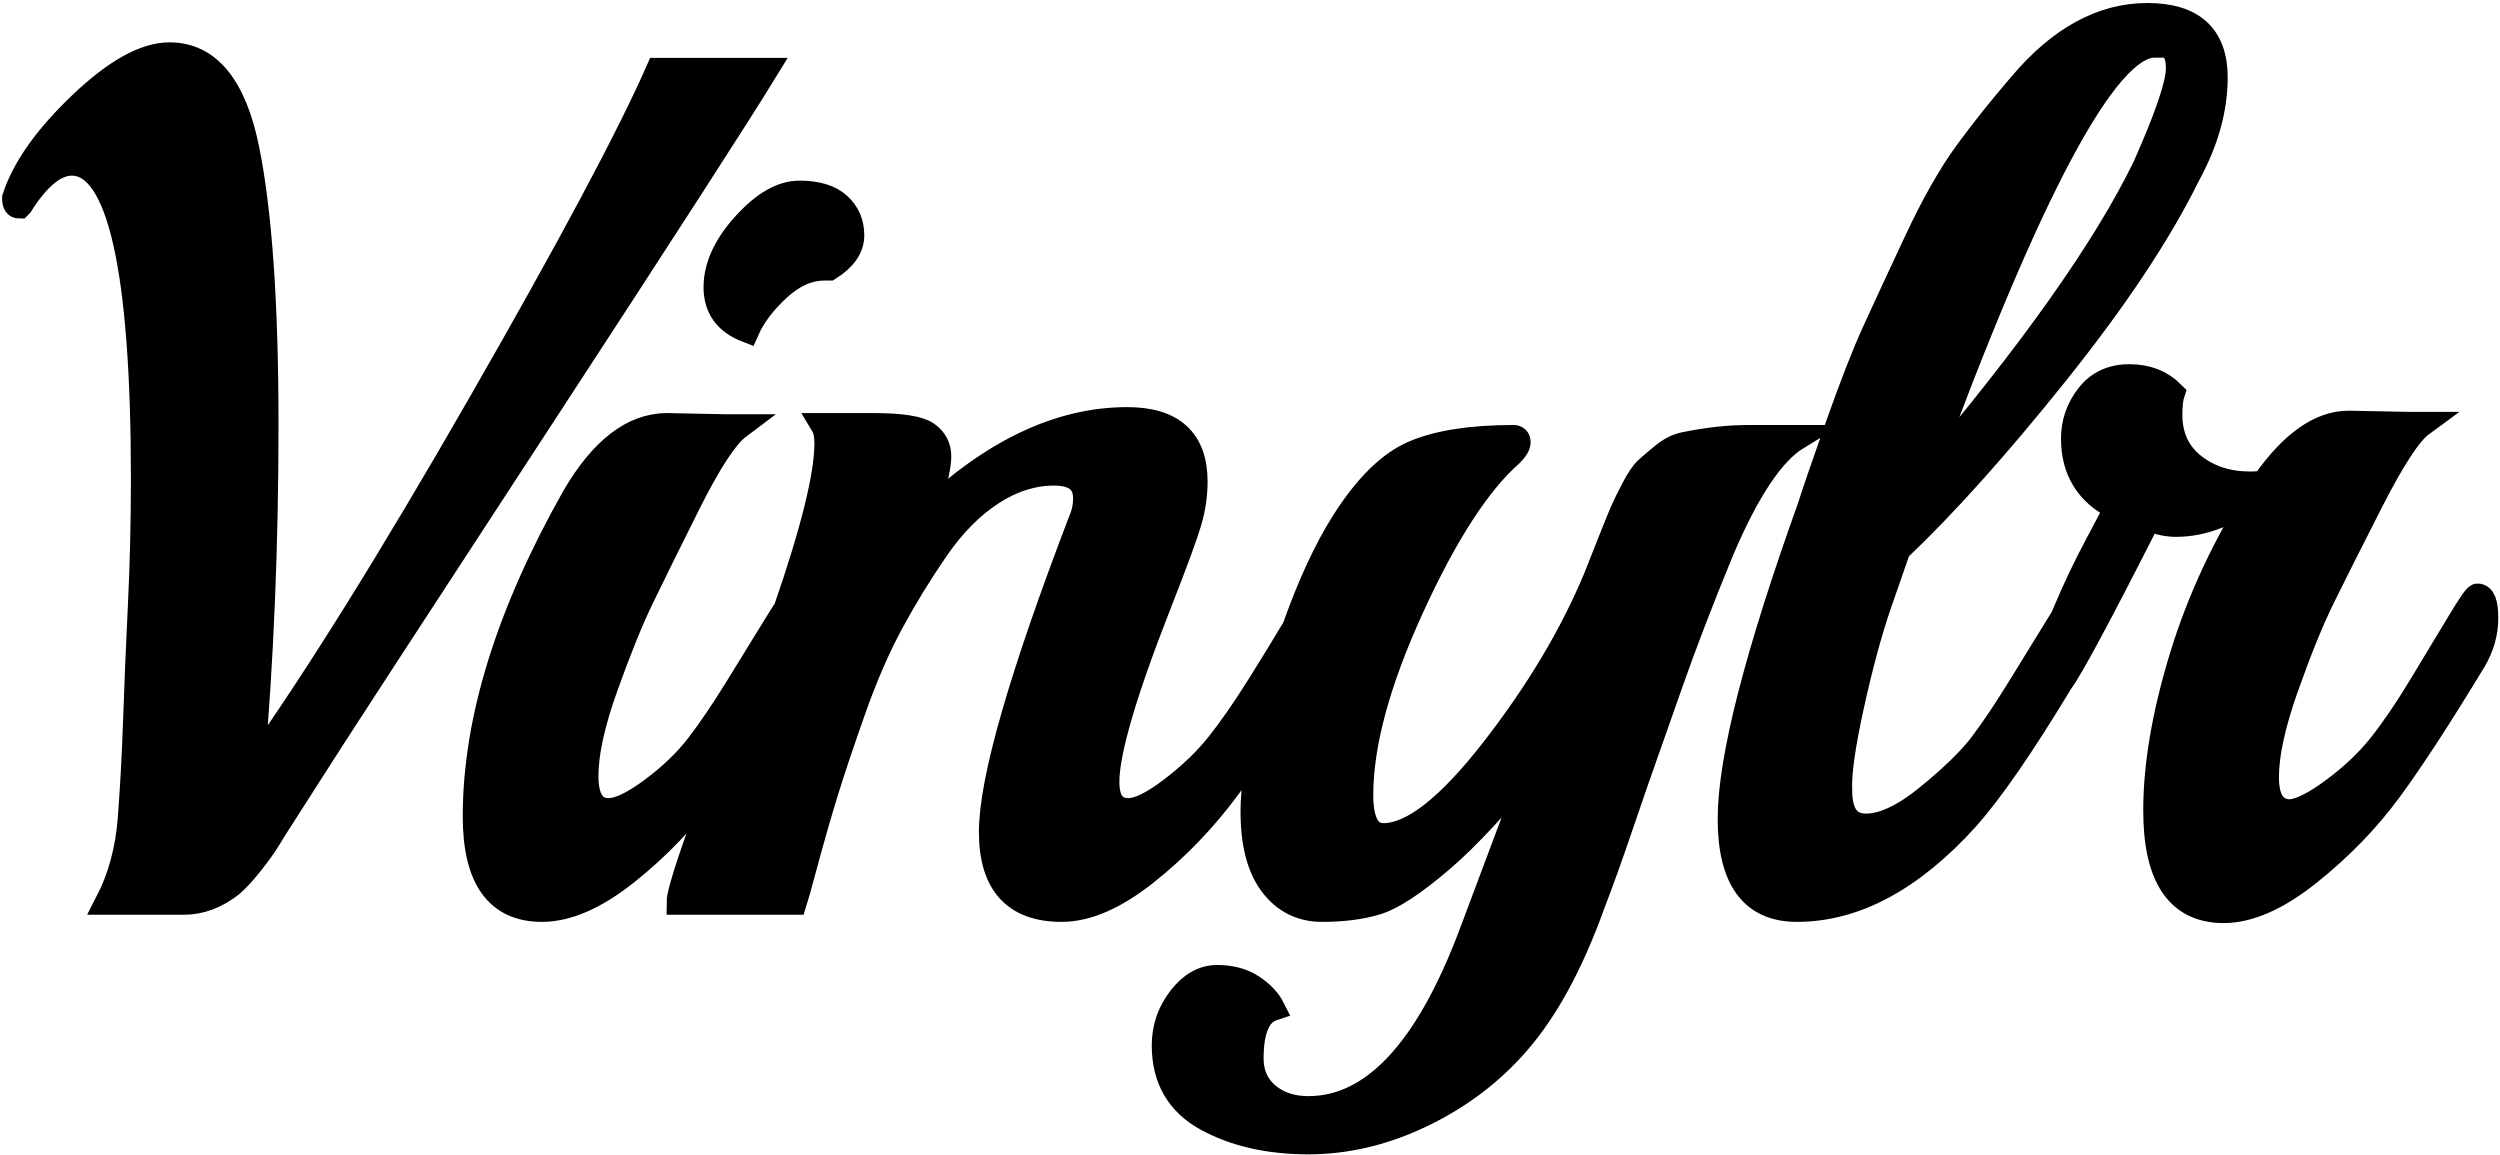
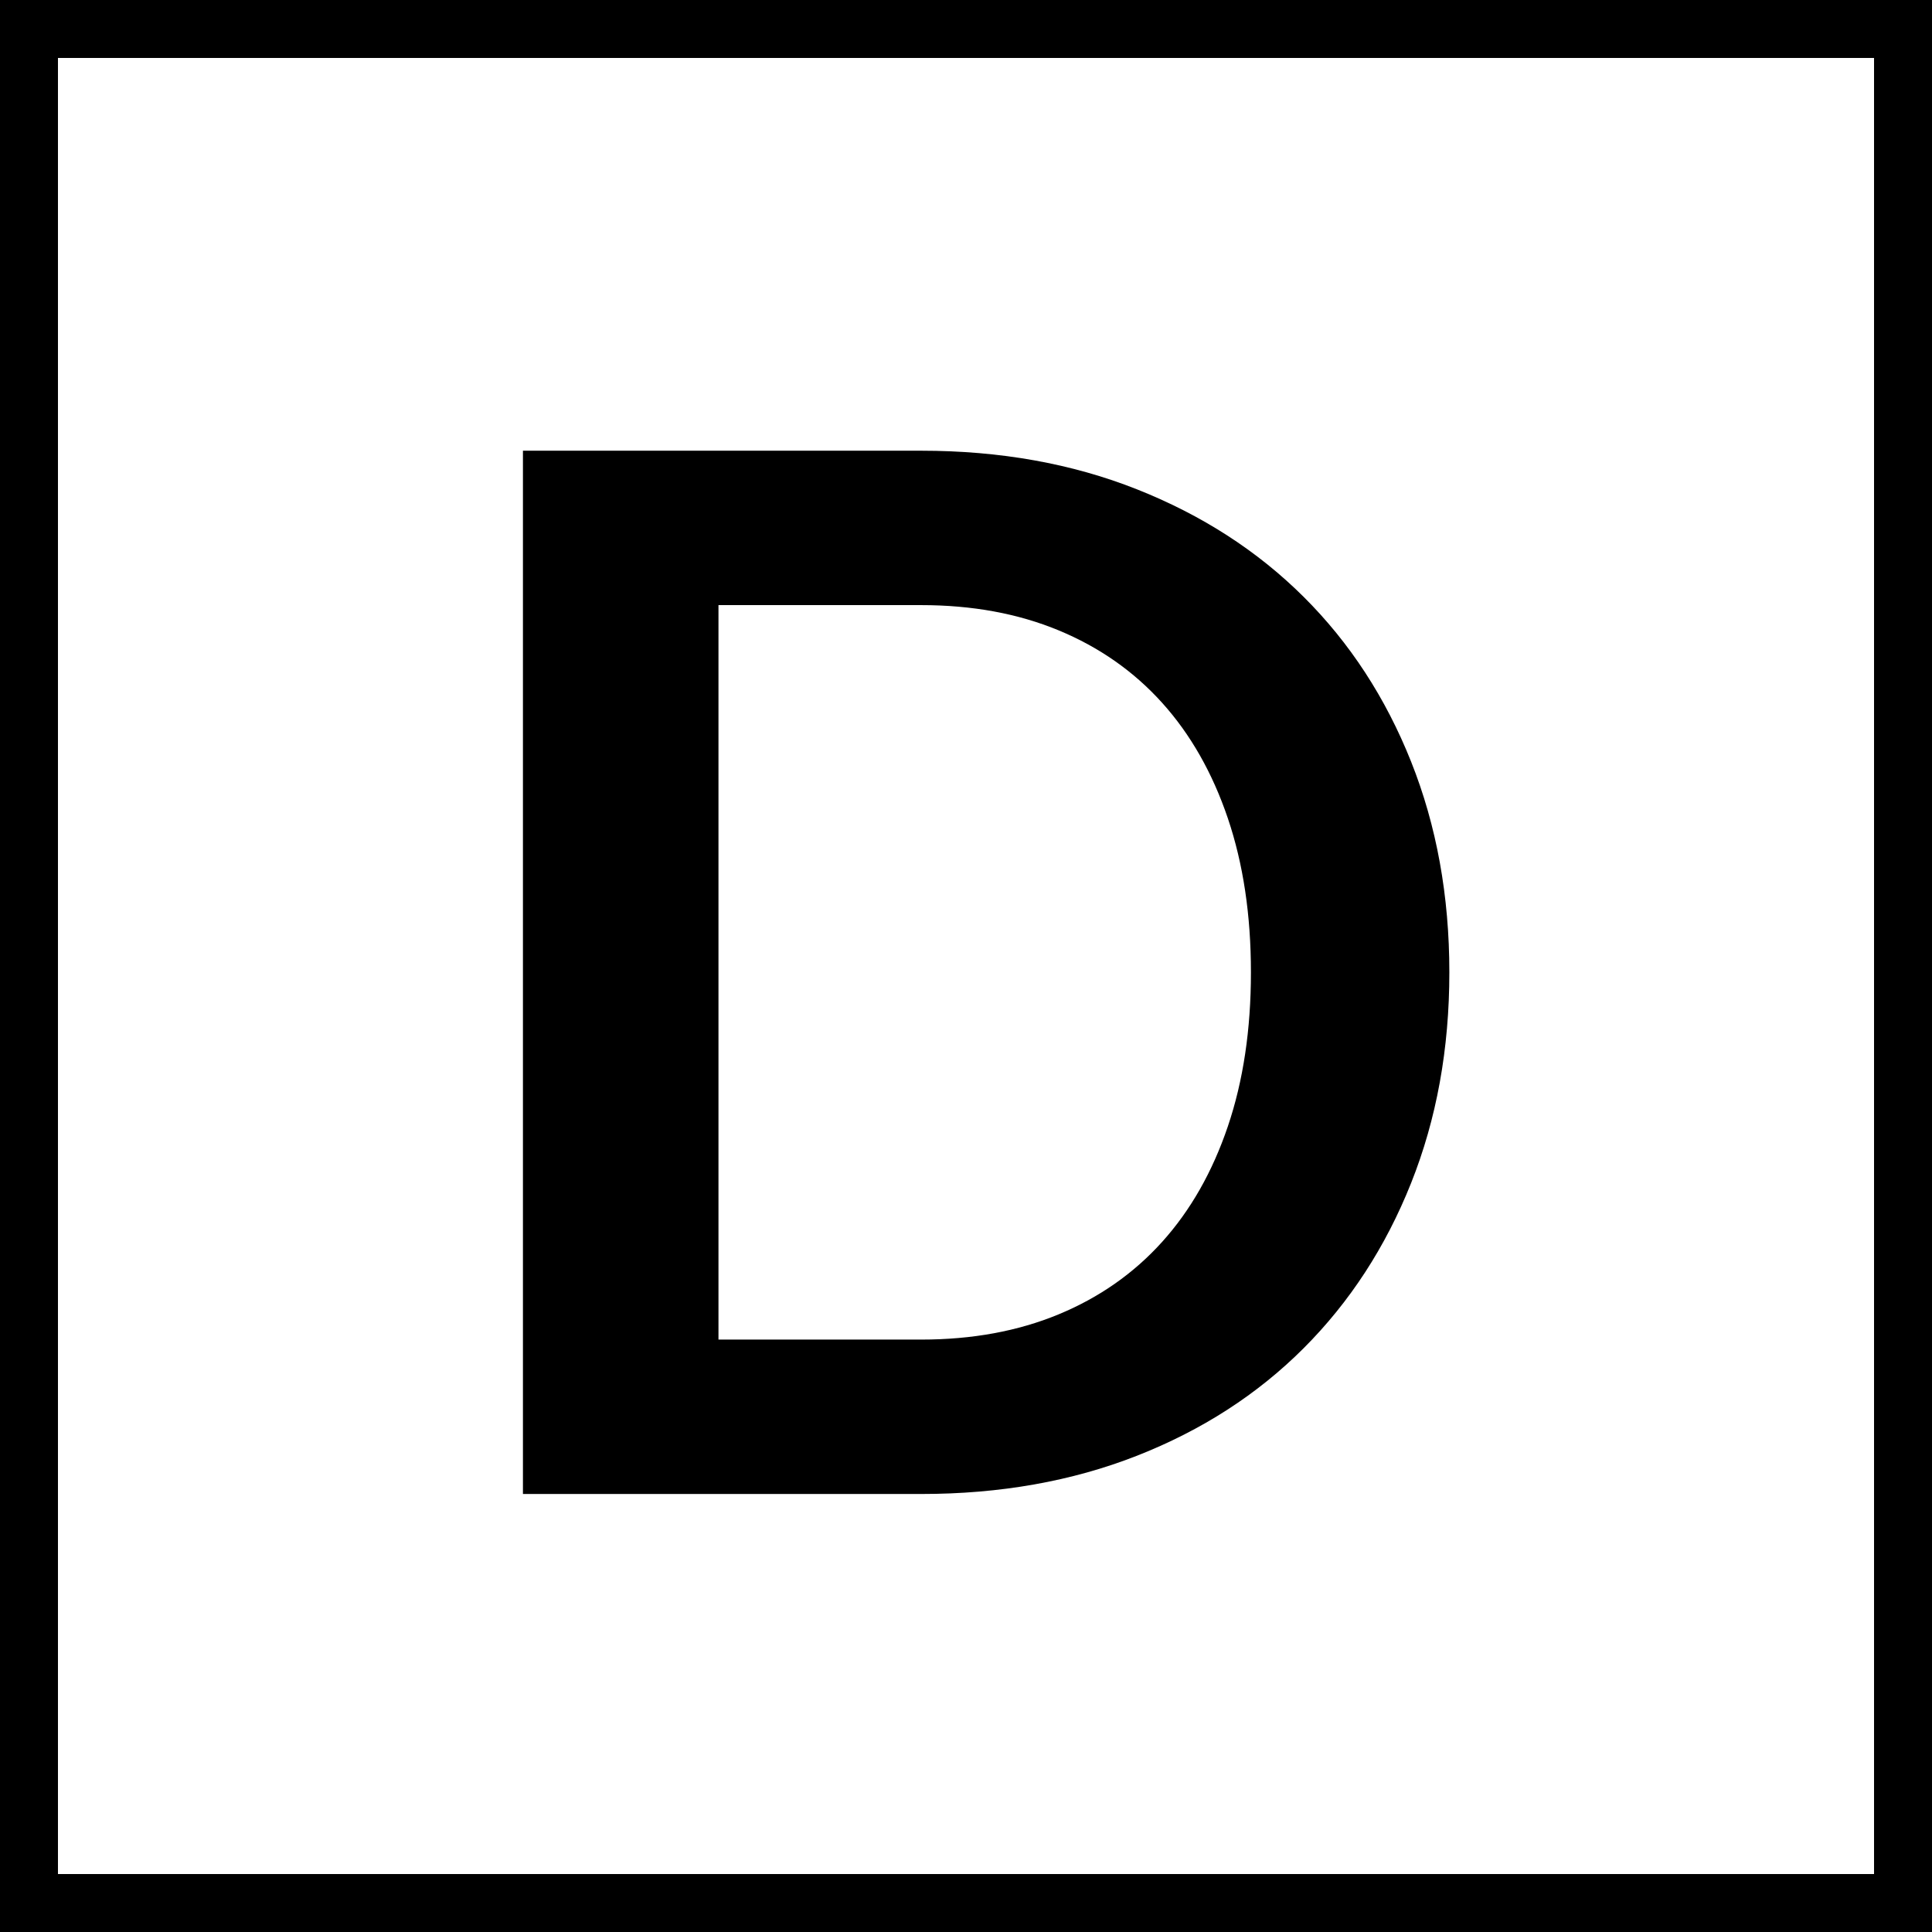
- <svg xmlns="http://www.w3.org/2000/svg" width="604px" height="279px" viewBox="0 0 604 279" version="1.1">
+ <svg xmlns="http://www.w3.org/2000/svg" width="150px" height="150px" viewBox="0 0 150 150" version="1.1">
  <description>Created with Sketch (http://www.bohemiancoding.com/sketch)</description>
  <defs />
  <g id="Page-1" stroke="none" stroke-width="1" fill="none" fill-rule="evenodd">
-     <path d="M498.415,149.158 C498.08,149.691 497.72,150.27 497.336,150.896 C494.744,155.12 491.672,160.112 488.12,165.872 C484.568,171.632 481.448,176.288 478.76,179.84 C476.072,183.392 471.8,187.568 465.944,192.368 C460.088,197.168 455.048,199.568 450.824,199.568 C446.6,199.568 444.488,196.688 444.488,190.928 C444.296,186.896 445.256,180.08 447.368,170.48 C449.48,160.88 451.688,152.72 453.992,146 L458.6,132.752 C469.928,122 482.696,107.744 496.904,89.984 C511.112,72.224 521.672,56.336 528.584,42.32 C533,34.256 535.208,26.384 535.208,18.704 C535.208,8.72 529.736,3.728 518.792,3.728 C507.848,3.728 497.672,9.296 488.264,20.432 C483.464,26 479.096,31.472 475.16,36.848 C471.224,42.224 467.144,49.424 462.92,58.448 C458.696,67.472 455.336,74.72 452.84,80.192 C450.344,85.664 447.368,93.296 443.912,103.088 C440.456,112.88 438.248,119.312 437.288,122.384 C424.424,158.288 417.992,183.44 417.992,197.84 C417.992,212.432 423.368,219.728 434.12,219.728 C448.136,219.728 461.768,212.432 475.016,197.84 C480.95,191.207 488.551,180.212 497.817,164.852 C500.197,161.718 507.285,148.522 519.08,125.264 C521.384,126.224 523.592,126.704 525.704,126.704 C532.424,126.704 539.144,124.016 545.864,118.64 C537.608,131.504 531.368,144.848 527.144,158.672 C522.92,172.496 520.808,184.88 520.808,195.824 C520.808,211.952 526.28,220.016 537.224,220.016 C543.368,220.016 550.232,216.992 557.816,210.944 C565.4,204.896 571.88,198.224 577.256,190.928 C582.632,183.632 589.448,173.168 597.704,159.536 C599.624,156.272 600.584,152.864 600.584,149.312 C600.584,145.76 599.912,143.984 598.568,143.984 C598.184,143.984 596.696,146.144 594.104,150.464 C591.512,154.784 588.44,159.872 584.888,165.728 C581.336,171.584 578.072,176.384 575.096,180.128 C572.12,183.872 568.376,187.424 563.864,190.784 C559.352,194.144 555.848,195.92 553.352,196.112 C549.512,196.112 547.592,193.328 547.592,187.76 C547.592,182.192 549.176,174.944 552.344,166.016 C555.512,157.088 558.392,149.984 560.984,144.704 C563.576,139.424 567.512,131.6 572.792,121.232 C578.072,110.864 582.152,104.624 585.032,102.512 L582.152,102.512 L567.464,102.224 C560.552,102.224 553.736,107.024 547.016,116.624 C546.248,116.816 545.096,116.912 543.56,116.912 C538.184,116.912 533.624,115.424 529.88,112.448 C526.136,109.472 524.264,105.392 524.264,100.208 C524.264,97.904 524.456,96.176 524.84,95.024 C522.152,92.336 518.696,90.992 514.472,90.992 C510.248,90.992 506.936,92.528 504.536,95.6 C502.136,98.672 500.936,102.128 500.936,105.968 C500.936,113.648 504.392,119.216 511.304,122.672 C511.112,123.248 509.624,126.128 506.84,131.312 C504.056,136.496 501.464,141.92 499.064,147.584 C498.837,148.12 498.621,148.645 498.415,149.158 Z M305.09,178.202 C302.258,182.493 299.548,186.398 296.96,189.92 C291.104,197.888 284.432,204.848 276.944,210.8 C269.456,216.752 262.64,219.728 256.496,219.728 C245.168,219.728 239.504,213.488 239.504,201.008 C239.504,188.528 246.704,163.472 261.104,125.84 C261.872,124.112 262.256,122.288 262.256,120.368 C262.256,116.336 259.712,114.32 254.624,114.32 C249.536,114.32 244.544,115.904 239.648,119.072 C234.752,122.24 230.288,126.752 226.256,132.608 C222.224,138.464 218.576,144.416 215.312,150.464 C212.048,156.512 209.024,163.472 206.24,171.344 C203.456,179.216 201.248,185.792 199.616,191.072 C197.984,196.352 196.352,202.016 194.72,208.064 C193.088,214.112 192.176,217.424 191.984,218 L164.048,218 C164.048,215.308 167.813,204.102 175.344,184.381 C173.996,186.322 172.679,188.169 171.392,189.92 C165.536,197.888 158.864,204.848 151.376,210.8 C143.888,216.752 137.072,219.728 130.928,219.728 C120.176,219.728 114.8,212.24 114.8,197.264 C114.8,174.032 122.768,148.304 138.704,120.08 C145.424,108.56 152.912,102.8 161.168,102.8 L175.568,103.088 L178.448,103.088 C175.376,105.392 171.296,111.632 166.208,121.808 C161.12,131.984 157.328,139.664 154.832,144.848 C152.336,150.032 149.504,157.04 146.336,165.872 C143.168,174.704 141.584,181.904 141.584,187.472 C141.584,193.04 143.408,195.824 147.056,195.824 C149.552,195.824 153.056,194.144 157.568,190.784 C162.08,187.424 165.776,183.872 168.656,180.128 C171.536,176.384 174.752,171.632 178.304,165.872 C181.856,160.112 184.928,155.12 187.52,150.896 C188.455,149.373 189.246,148.124 189.893,147.15 L189.893,147.15 C196.471,128.143 199.76,114.799 199.76,107.12 C199.76,105.2 199.472,103.76 198.896,102.8 L210.992,102.8 C217.712,102.8 222.032,103.472 223.952,104.816 C225.872,106.16 226.832,107.984 226.832,110.288 C226.832,112.592 225.776,117.296 223.664,124.4 C239.792,109.04 256.016,101.36 272.336,101.36 C283.28,101.36 288.752,106.352 288.752,116.336 C288.752,119.6 288.272,122.864 287.312,126.128 C286.352,129.392 283.952,135.92 280.112,145.712 C271.664,167.216 267.44,181.616 267.44,188.912 C267.44,193.52 269.168,195.824 272.624,195.824 C275.12,195.824 278.624,194.096 283.136,190.64 C287.648,187.184 291.392,183.584 294.368,179.84 C297.344,176.096 300.608,171.392 304.16,165.728 C307.504,160.396 310.38,155.702 312.788,151.646 C316.441,141.307 320.381,132.801 324.608,126.128 C330.08,117.488 335.744,111.92 341.6,109.424 C347.456,106.928 355.472,105.68 365.648,105.68 C366.416,105.68 366.8,106.064 366.8,106.832 C366.8,107.6 366.224,108.56 365.072,109.712 C357.2,116.624 349.184,129.008 341.024,146.864 C332.864,164.72 328.784,179.792 328.784,192.08 C328.784,198.608 330.608,201.872 334.256,201.872 C341.168,201.872 350,194.96 360.752,181.136 C371.504,167.312 379.76,153.488 385.52,139.664 C386.288,137.744 387.392,134.96 388.832,131.312 C390.272,127.664 391.28,125.168 391.856,123.824 C392.432,122.48 393.344,120.608 394.592,118.208 C395.84,115.808 396.944,114.176 397.904,113.312 C398.864,112.448 400.16,111.344 401.792,110 C403.424,108.656 405.104,107.792 406.832,107.408 C412.4,106.256 417.584,105.68 422.384,105.68 L434.192,105.68 C428.24,109.328 422.192,118.352 416.048,132.752 C411.056,144.848 406.832,155.84 403.376,165.728 C399.92,175.616 397.808,181.616 397.04,183.728 C396.272,185.84 394.496,190.976 391.712,199.136 C388.928,207.296 386.672,213.584 384.944,218 C380.144,231.44 374.576,242.096 368.24,249.968 C361.904,257.84 354.032,264.128 344.624,268.832 C335.216,273.536 325.712,275.888 316.112,275.888 C306.512,275.888 298.304,274.016 291.488,270.272 C284.672,266.528 281.264,260.624 281.264,252.56 C281.264,248.336 282.56,244.544 285.152,241.184 C287.744,237.824 290.72,236.144 294.08,236.144 C297.44,236.144 300.272,236.912 302.576,238.448 C304.88,239.984 306.512,241.712 307.472,243.632 C304.016,244.784 302.288,248.816 302.288,255.728 C302.288,259.376 303.584,262.304 306.176,264.512 C308.768,266.72 312.08,267.824 316.112,267.824 C331.664,267.824 344.72,253.904 355.28,226.064 L371.696,182.288 C362.672,193.616 354.848,202.112 348.224,207.776 C341.6,213.44 336.416,216.848 332.672,218 C328.928,219.152 324.512,219.728 319.424,219.728 C314.336,219.728 310.256,217.664 307.184,213.536 C304.112,209.408 302.624,203.36 302.72,195.392 C302.775,190.796 303.565,185.066 305.09,178.202 L305.09,178.202 Z M159.04,16.976 L184.96,16.976 C178.624,27.344 160.288,55.76 129.952,102.224 C99.616,148.688 82.336,175.232 78.112,181.856 C73.888,188.48 70.816,193.28 68.896,196.256 C66.976,199.232 65.584,201.44 64.72,202.88 C63.856,204.32 62.512,206.192 60.688,208.496 C58.864,210.8 57.28,212.528 55.936,213.68 C52.288,216.56 48.448,218 44.416,218 L25.984,218 C29.056,212.048 30.88,205.28 31.456,197.696 C32.032,190.112 32.464,182.096 32.752,173.648 C33.04,165.2 33.424,156.032 33.904,146.144 C34.384,136.256 34.624,126.128 34.624,115.76 C34.624,64.88 28.864,39.44 17.344,39.44 C13.312,39.44 9.184,42.8 4.96,49.52 L4.672,49.808 C3.904,49.808 3.52,49.232 3.52,48.08 L3.52,47.792 C5.824,40.688 11.152,33.152 19.504,25.184 C27.856,17.216 35.008,13.232 40.96,13.232 C50.368,13.232 56.608,20.864 59.68,36.128 C62.752,51.392 64.288,73.568 64.288,102.656 C64.288,131.744 63.136,159.536 60.832,186.032 C76,164.72 94.384,135.248 115.984,97.616 C137.584,59.984 151.936,33.104 159.04,16.976 Z M200.336,64.784 L199.184,64.784 C195.344,64.784 191.648,66.416 188.096,69.68 C184.544,72.944 182,76.304 180.464,79.76 C175.472,77.84 172.976,74.384 172.976,69.392 C172.976,64.4 175.28,59.36 179.888,54.272 C184.496,49.184 188.912,46.64 193.136,46.64 C197.36,46.64 200.528,47.6 202.64,49.52 C204.752,51.44 205.808,53.888 205.808,56.864 C205.808,59.84 203.984,62.48 200.336,64.784 Z M522.536,10.928 L520.52,10.928 C508.808,10.928 490.088,46.064 464.36,116.336 C490.664,85.424 508.616,60.08 518.216,40.304 C523.592,28.208 526.28,20.288 526.28,16.544 C526.28,12.8 525.032,10.928 522.536,10.928 Z" id="Vinylr" stroke="#000000" stroke-width="6" fill="#000000" />
+     <g id="Rectangle-1-+-D">
+       <rect id="Rectangle-1" stroke="#000000" stroke-width="9" x="0" y="0" width="150" height="150" rx="2" />
+       <path d="M112.527,75.493 C112.527,81.431 111.537,86.883 109.558,91.85 C107.578,96.817 104.796,101.093 101.211,104.678 C97.626,108.263 93.313,111.045 88.271,113.024 C83.23,115.003 77.647,115.993 71.522,115.993 L40.601,115.993 L40.601,34.993 L71.522,34.993 C77.647,34.993 83.23,35.992 88.271,37.99 C93.313,39.988 97.626,42.77 101.211,46.336 C104.796,49.903 107.578,54.169 109.558,59.136 C111.537,64.103 112.527,69.555 112.527,75.493 Z M97.122,75.493 C97.122,71.049 96.525,67.063 95.33,63.533 C94.134,60.004 92.435,57.017 90.232,54.571 C88.029,52.125 85.349,50.248 82.194,48.941 C79.038,47.634 75.481,46.981 71.522,46.981 L55.782,46.981 L55.782,104.005 L71.522,104.005 C75.481,104.005 79.038,103.352 82.194,102.045 C85.349,100.738 88.029,98.861 90.232,96.415 C92.435,93.969 94.134,90.982 95.33,87.453 C96.525,83.923 97.122,79.937 97.122,75.493 Z" id="D" fill="#000000" />
+     </g>
  </g>
</svg>
